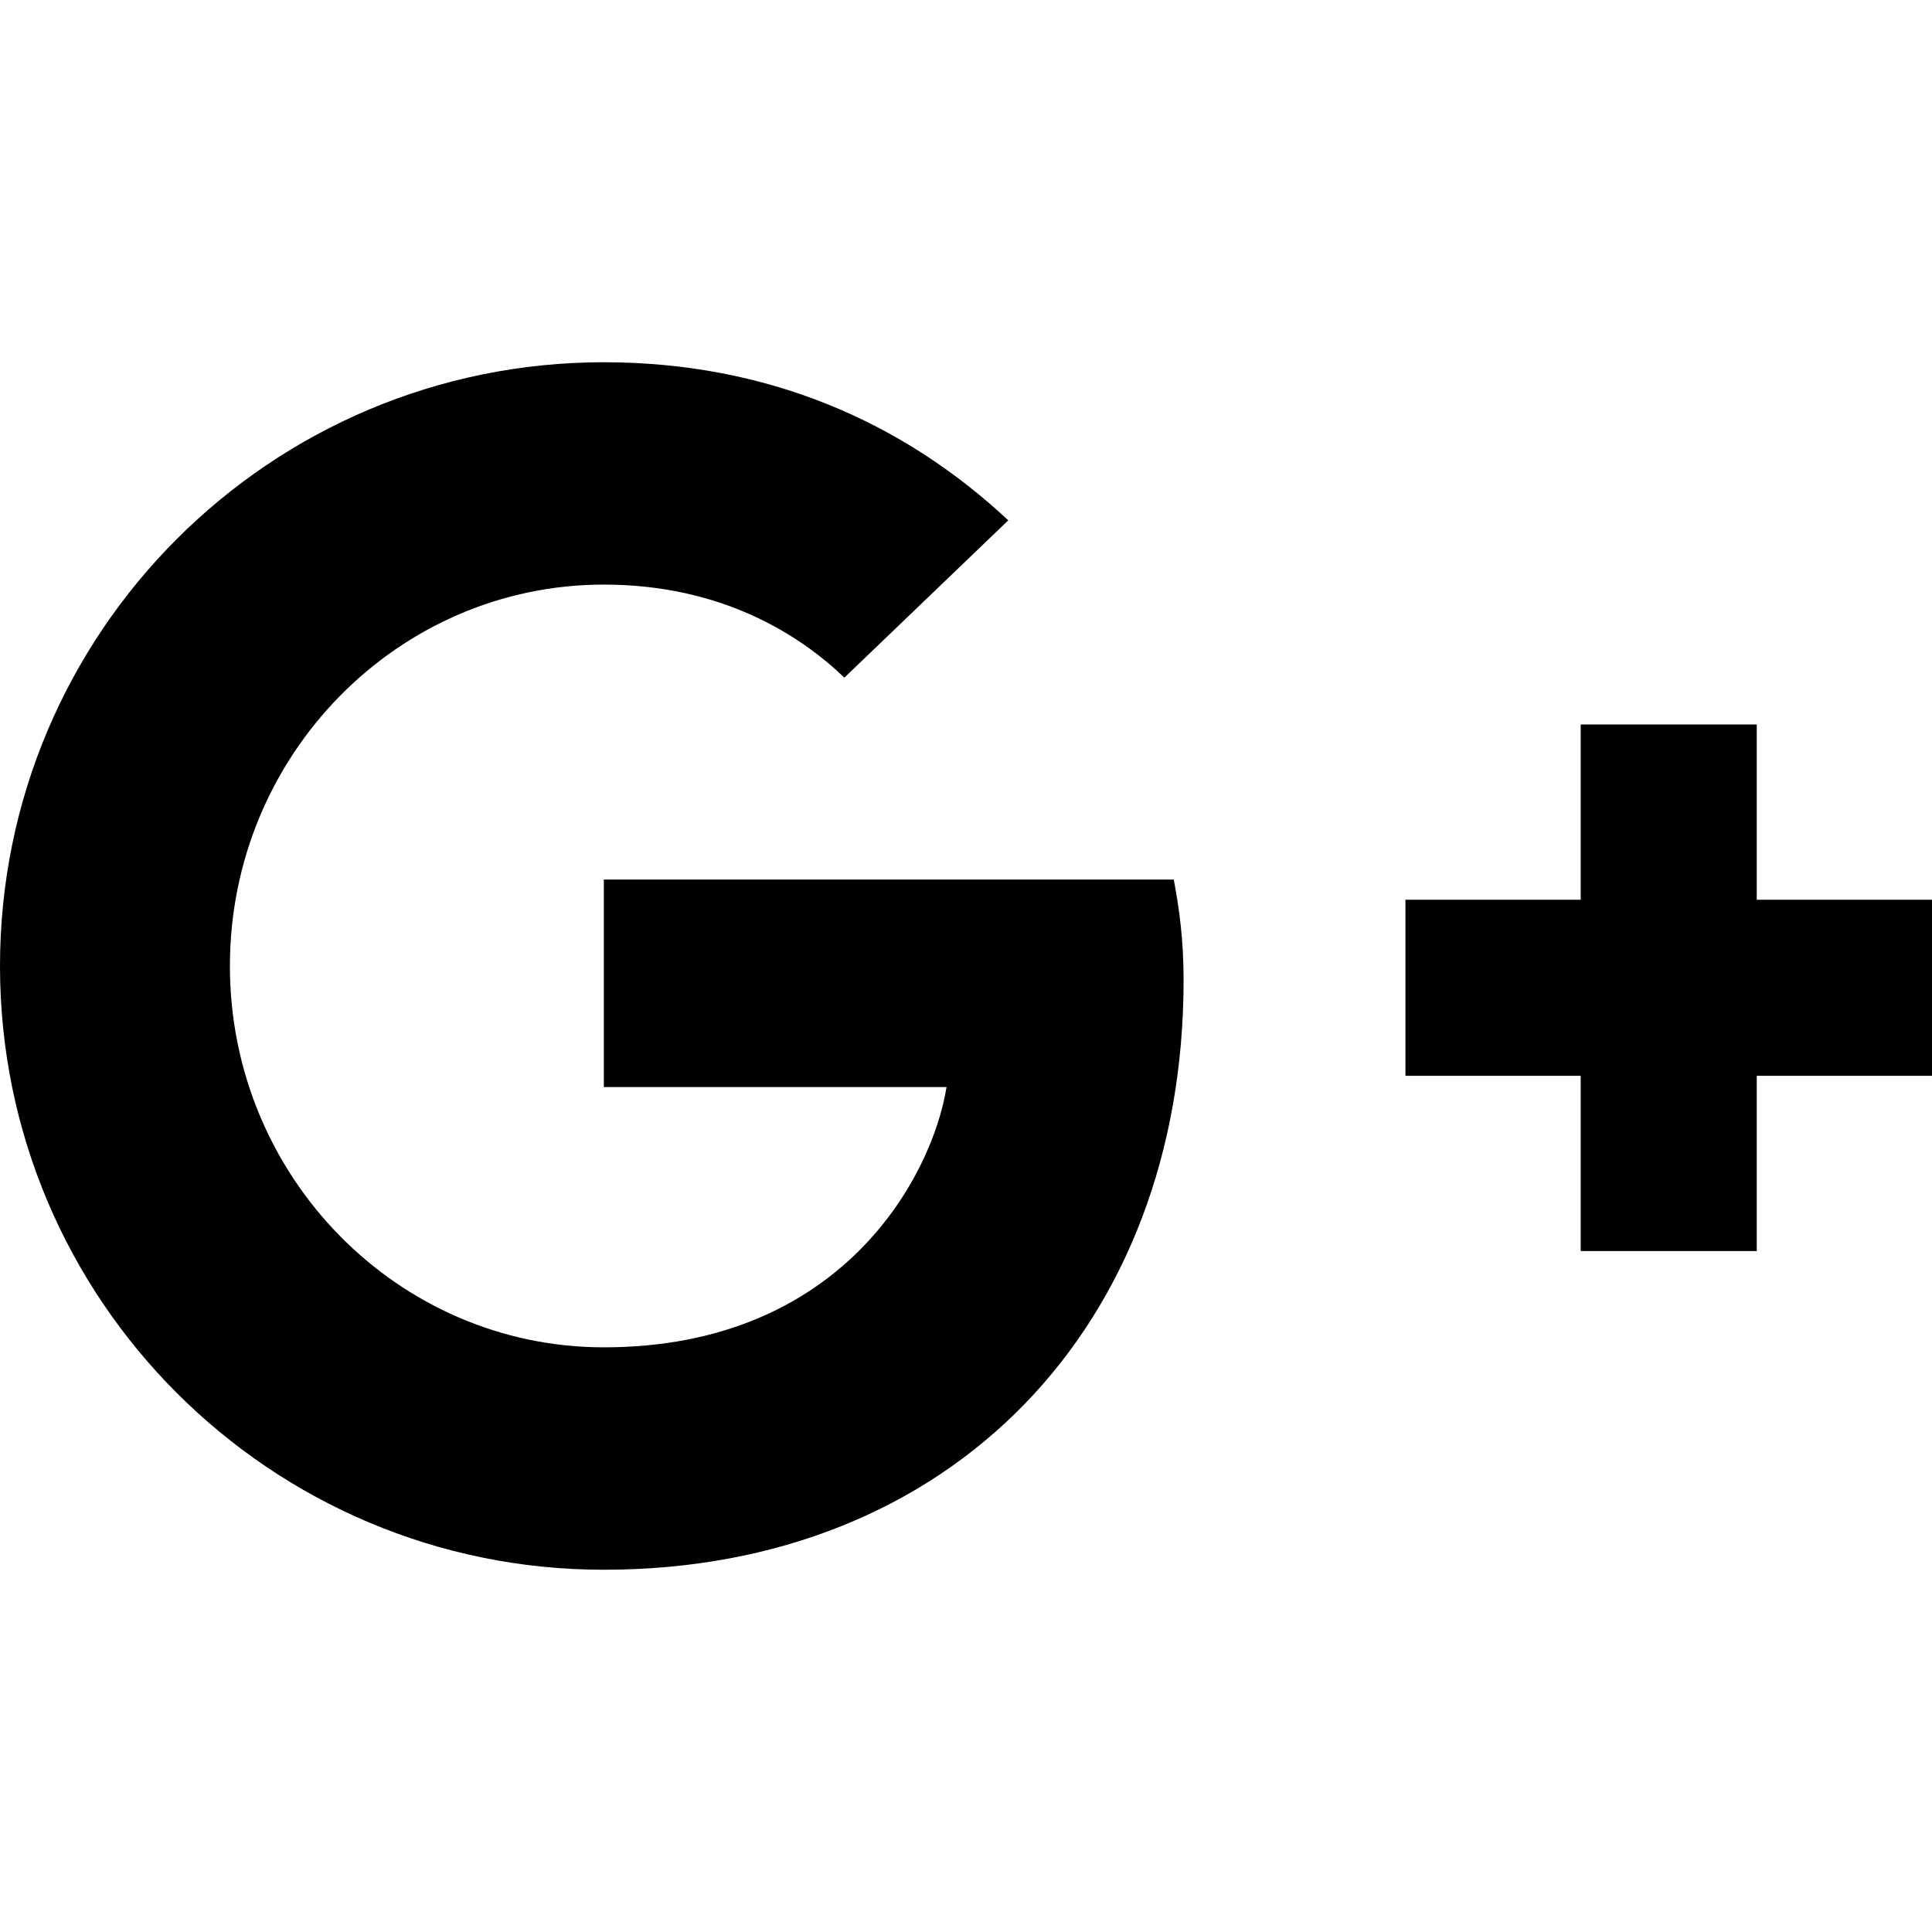
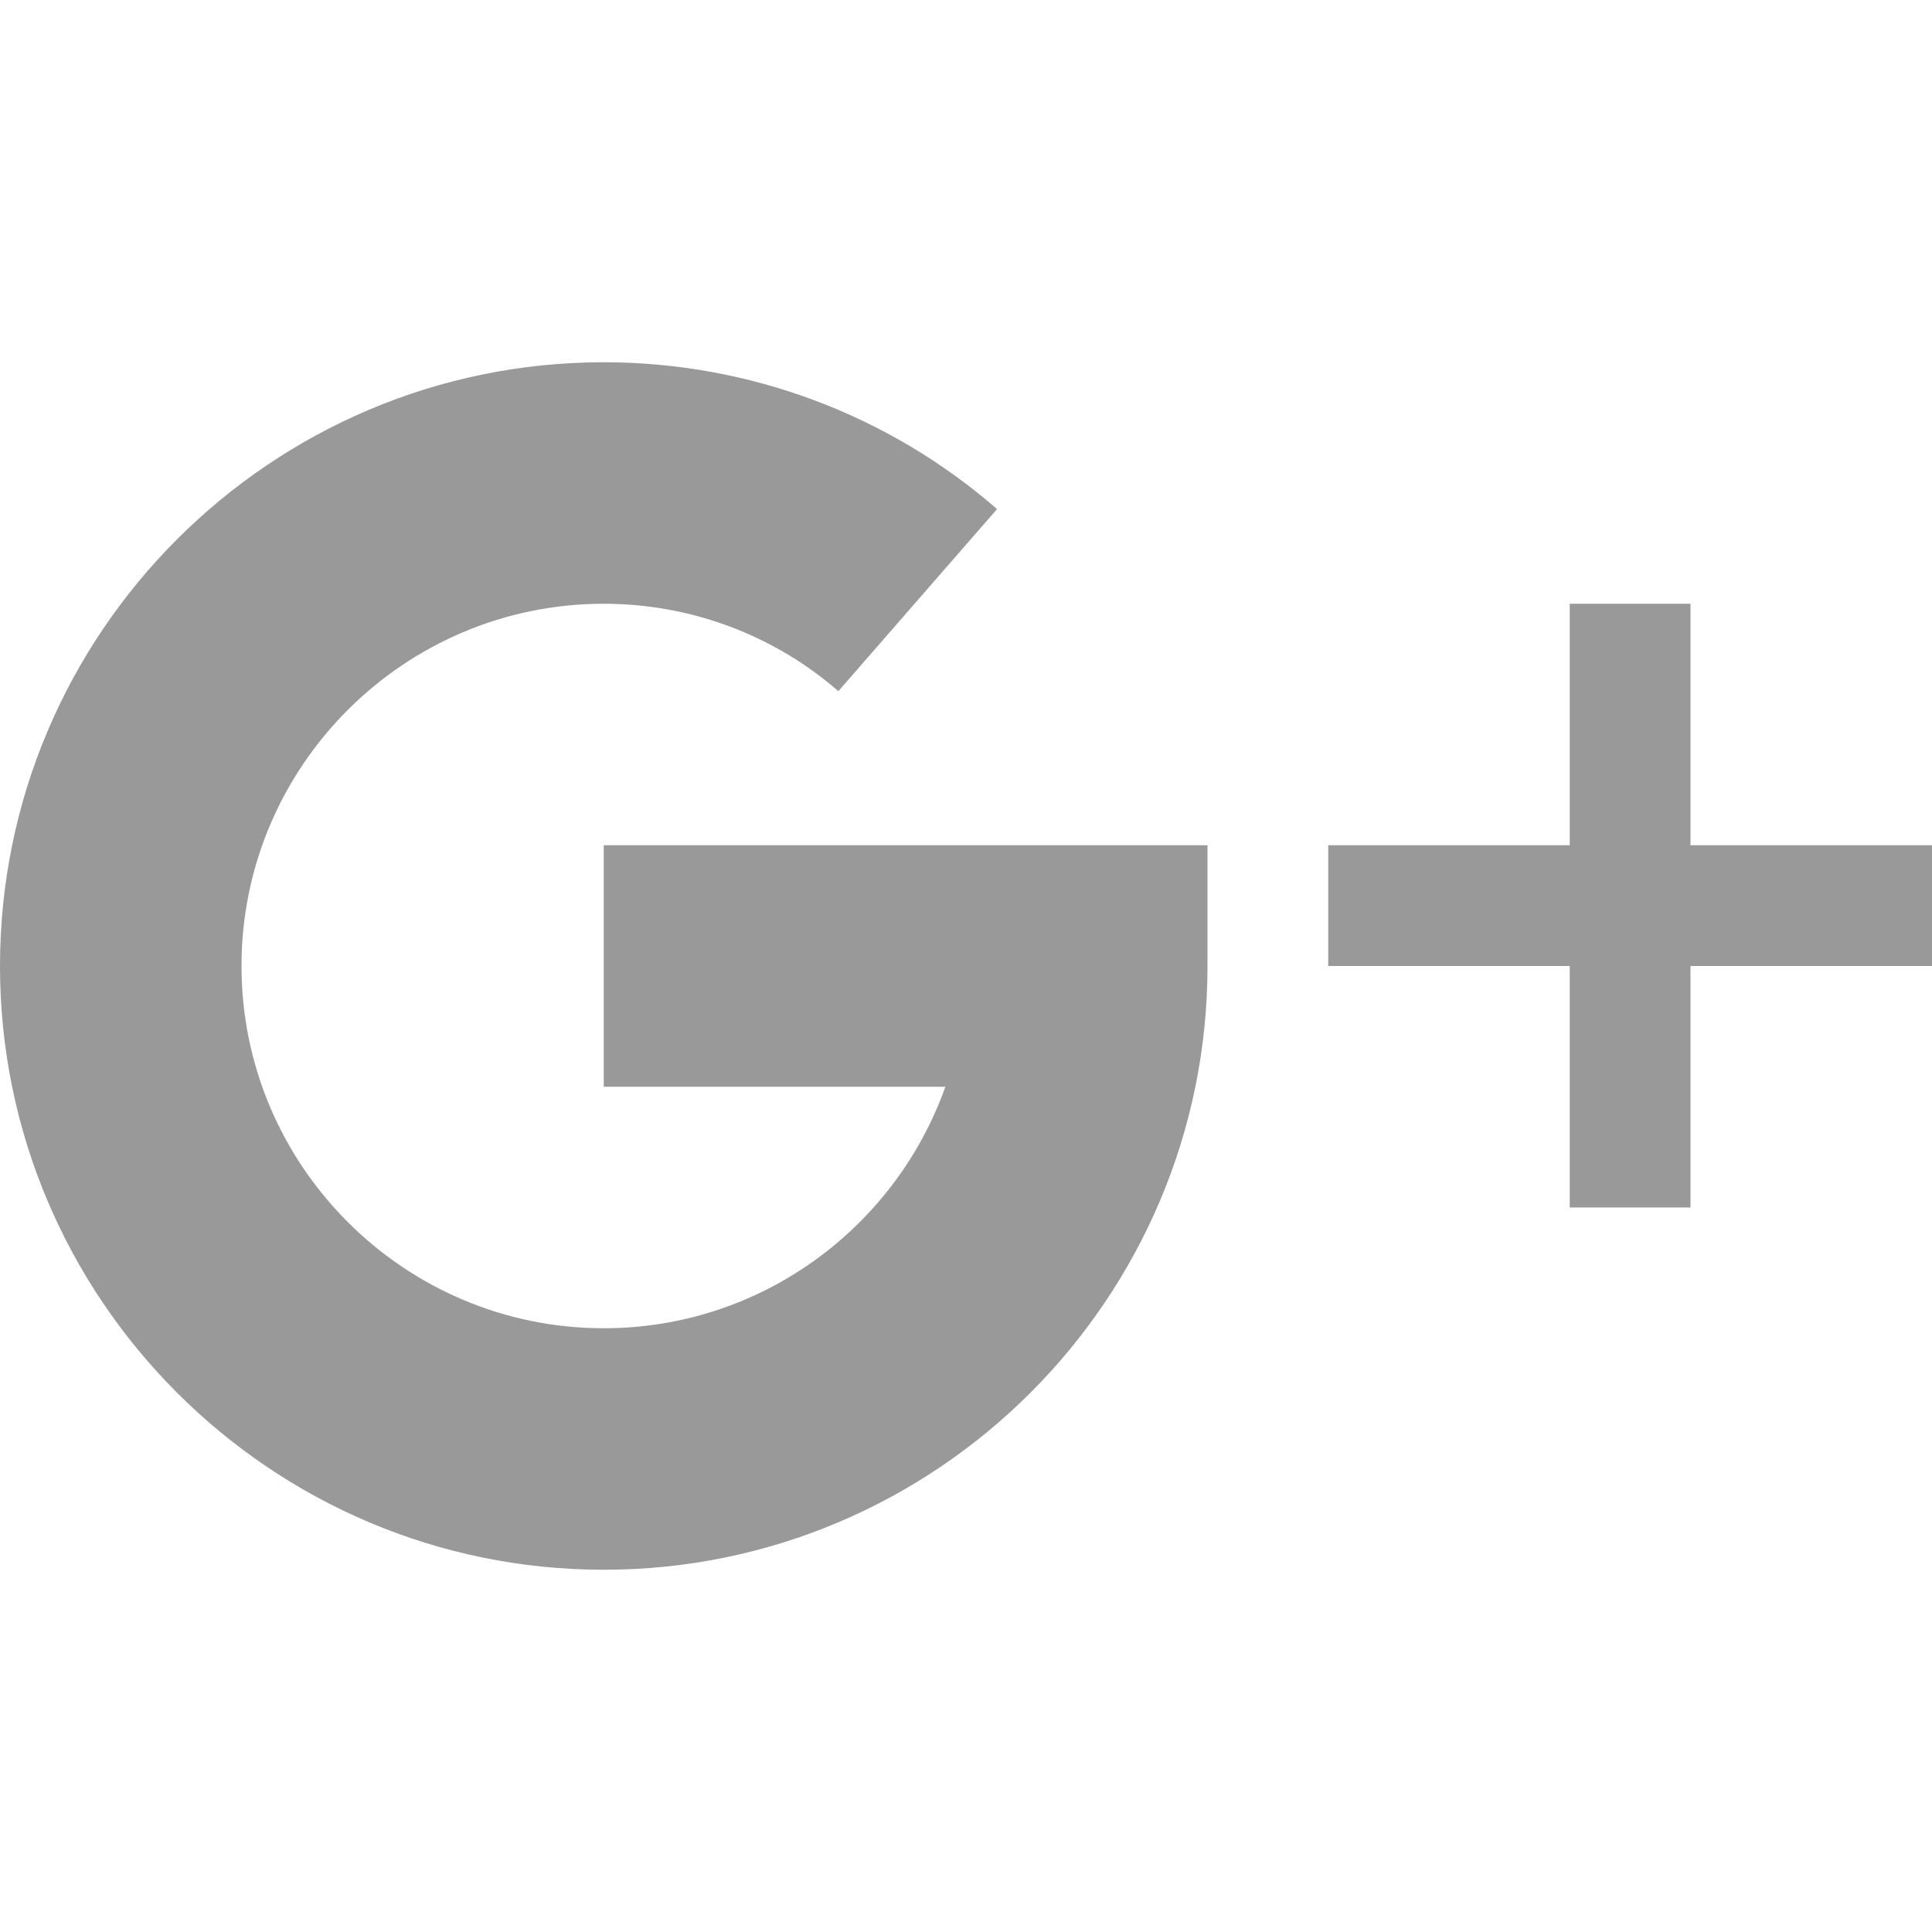
- <svg xmlns="http://www.w3.org/2000/svg" id="Bold" enable-background="new 0 0 24 24" height="512" viewBox="0 0 24 24" width="512">
-   <path d="m21.823 9h-2.187v2.177h-2.177v2.187h2.177v2.177h2.187v-2.177h2.177v-2.187h-2.177z" />
-   <path d="m7.5 19.5c4.328 0 7.203-3.038 7.203-7.326 0-.491-.051-.87-.122-1.248h-7.08v2.578h4.257c-.174 1.095-1.289 3.233-4.257 3.233-2.557 0-4.645-2.118-4.645-4.737s2.087-4.738 4.645-4.738c1.463 0 2.435.624 2.988 1.156l2.036-1.954c-1.311-1.227-2.999-1.964-5.025-1.964-4.144 0-7.5 3.356-7.5 7.5s3.356 7.5 7.5 7.5z" />
+ <svg xmlns="http://www.w3.org/2000/svg" version="1.1" width="512" height="512" x="0" y="0" viewBox="0 0 512 512" style="enable-background:new 0 0 512 512" xml:space="preserve" class="">
+   <g>
+     <g>
+       <g>
+         <polygon points="448,224 448,160 416,160 416,224 352,224 352,256 416,256 416,320 448,320 448,256 512,256 512,224   " fill="#999999" data-original="#000000" style="" class="" />
+       </g>
+     </g>
+     <g>
+       <g>
+         <path d="M160,224v64h90.528c-13.216,37.248-48.8,64-90.528,64c-52.928,0-96-43.072-96-96c0-52.928,43.072-96,96-96    c22.944,0,45.024,8.224,62.176,23.168l42.048-48.256C235.424,109.824,198.432,96,160,96C71.776,96,0,167.776,0,256    s71.776,160,160,160s160-71.776,160-160v-32H160z" fill="#999999" data-original="#000000" style="" class="" />
+       </g>
+     </g>
+   </g>
</svg>
